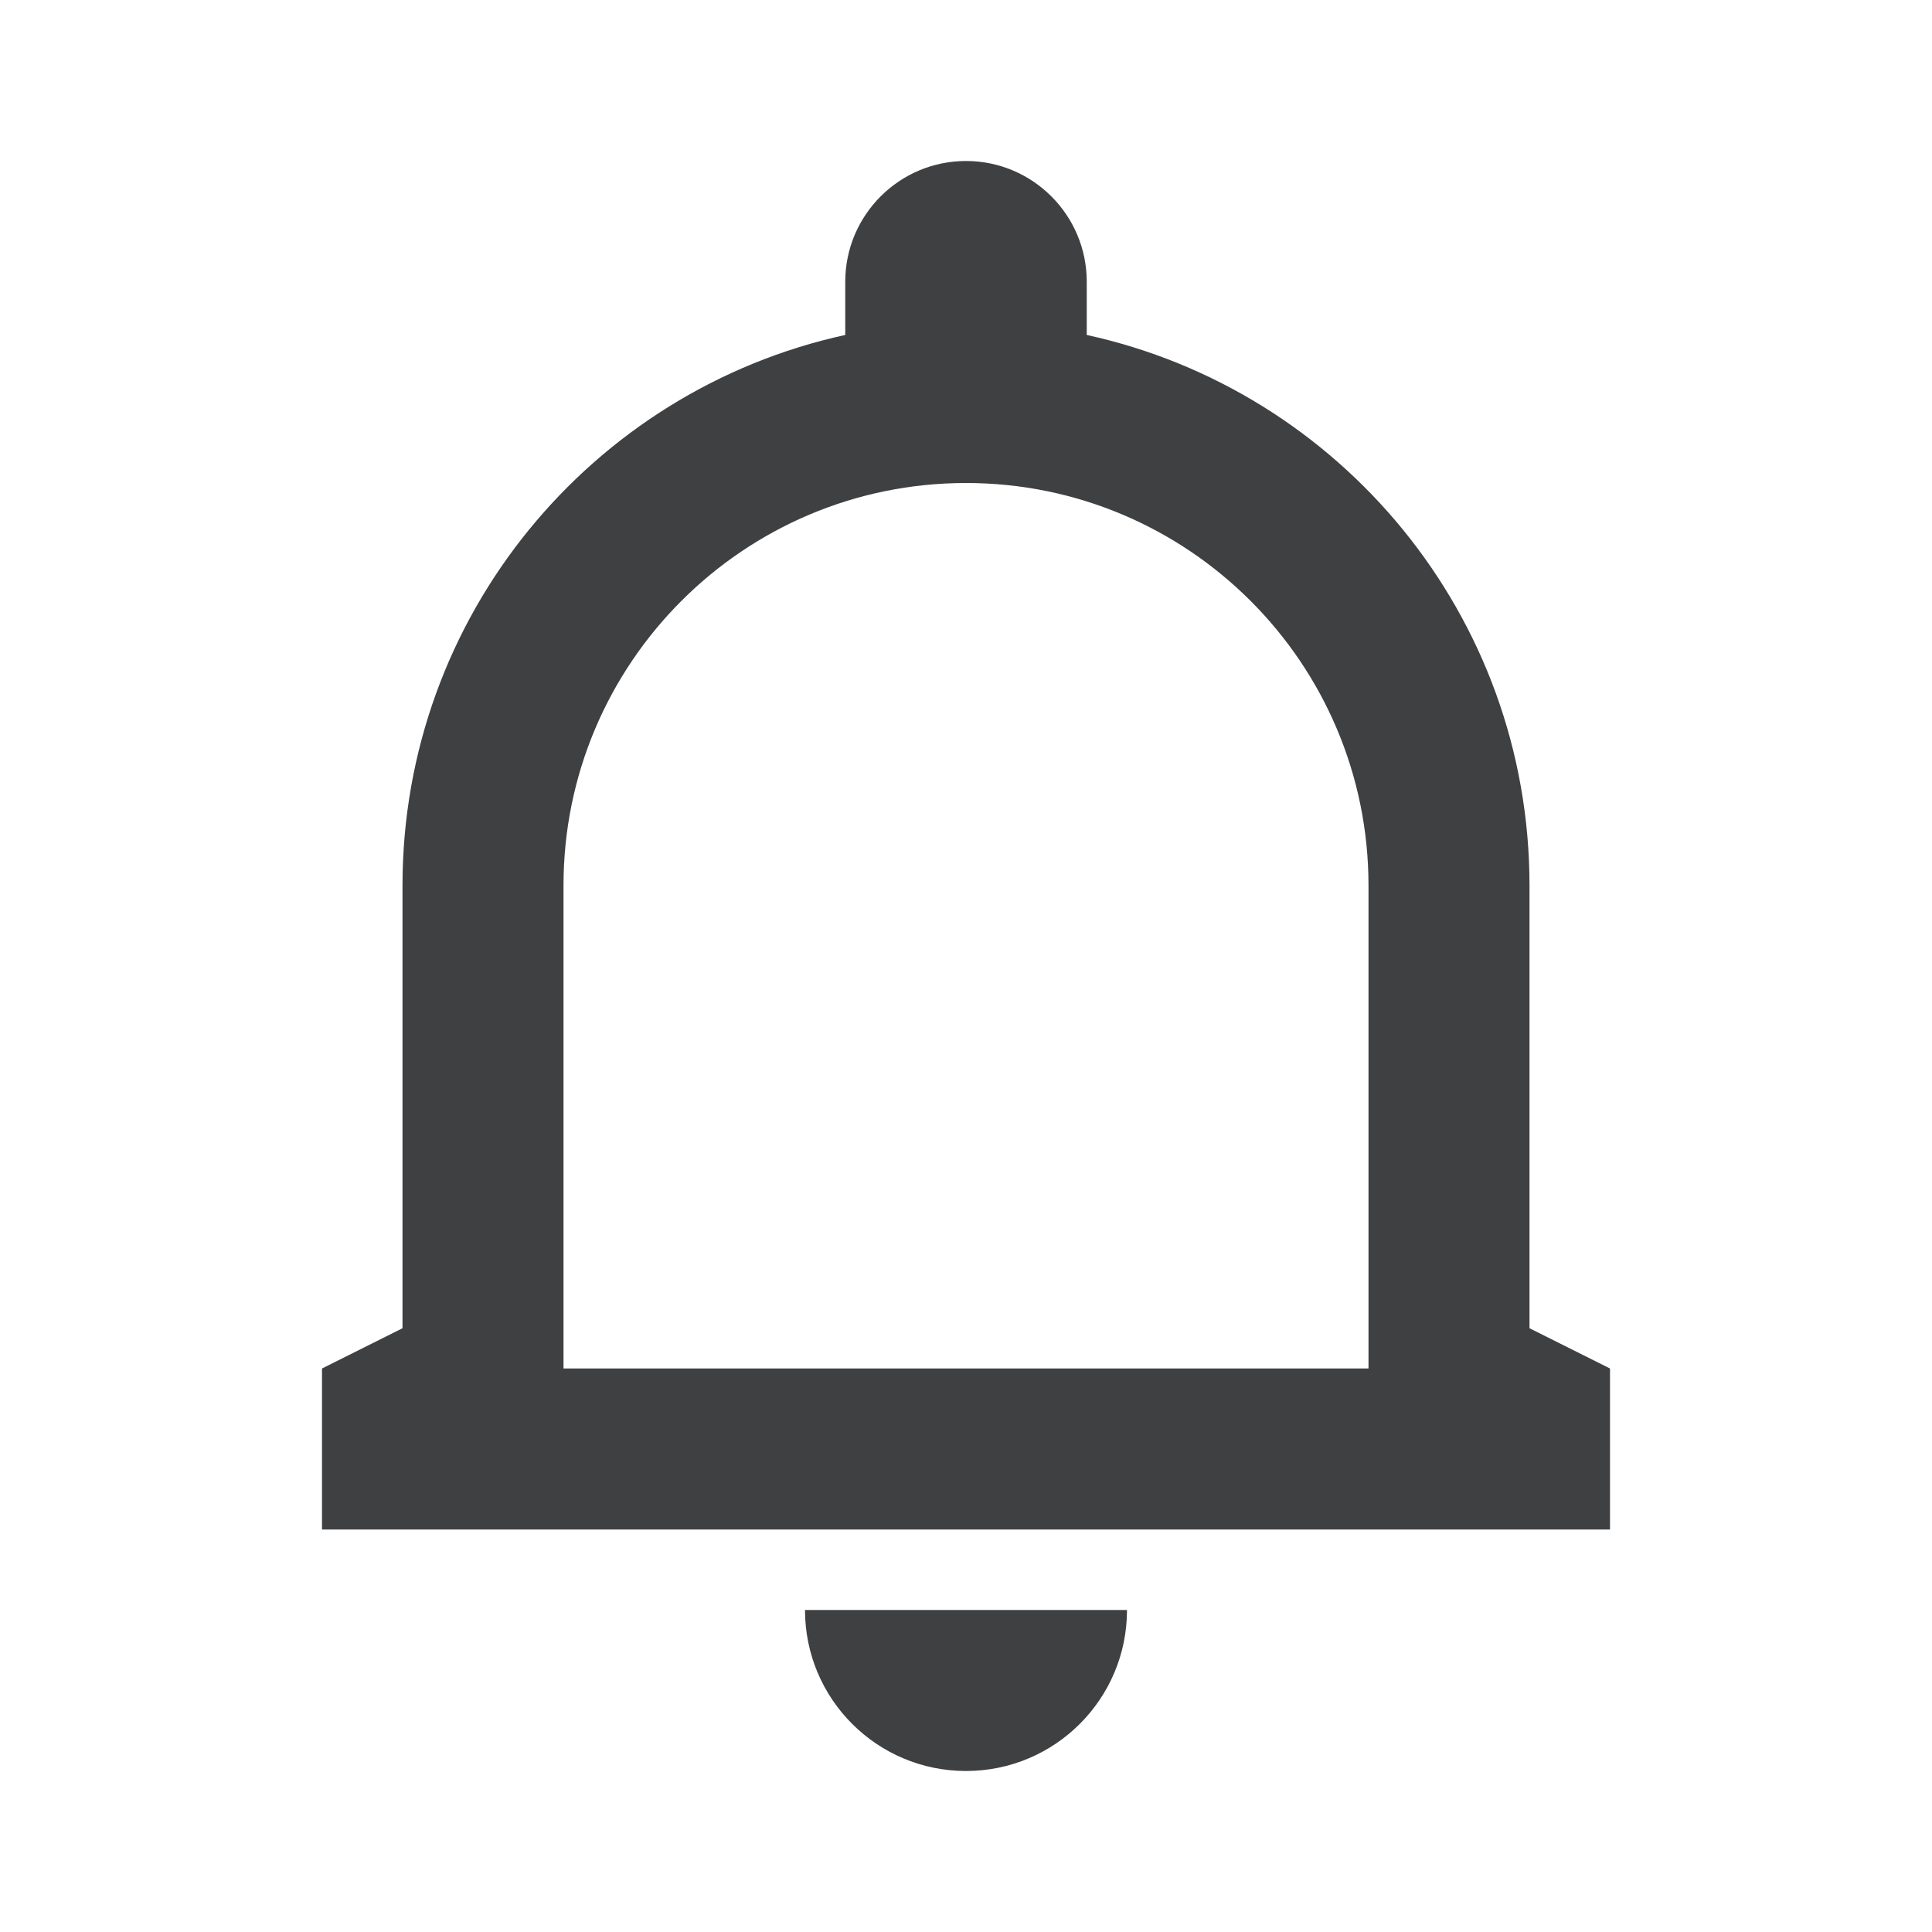
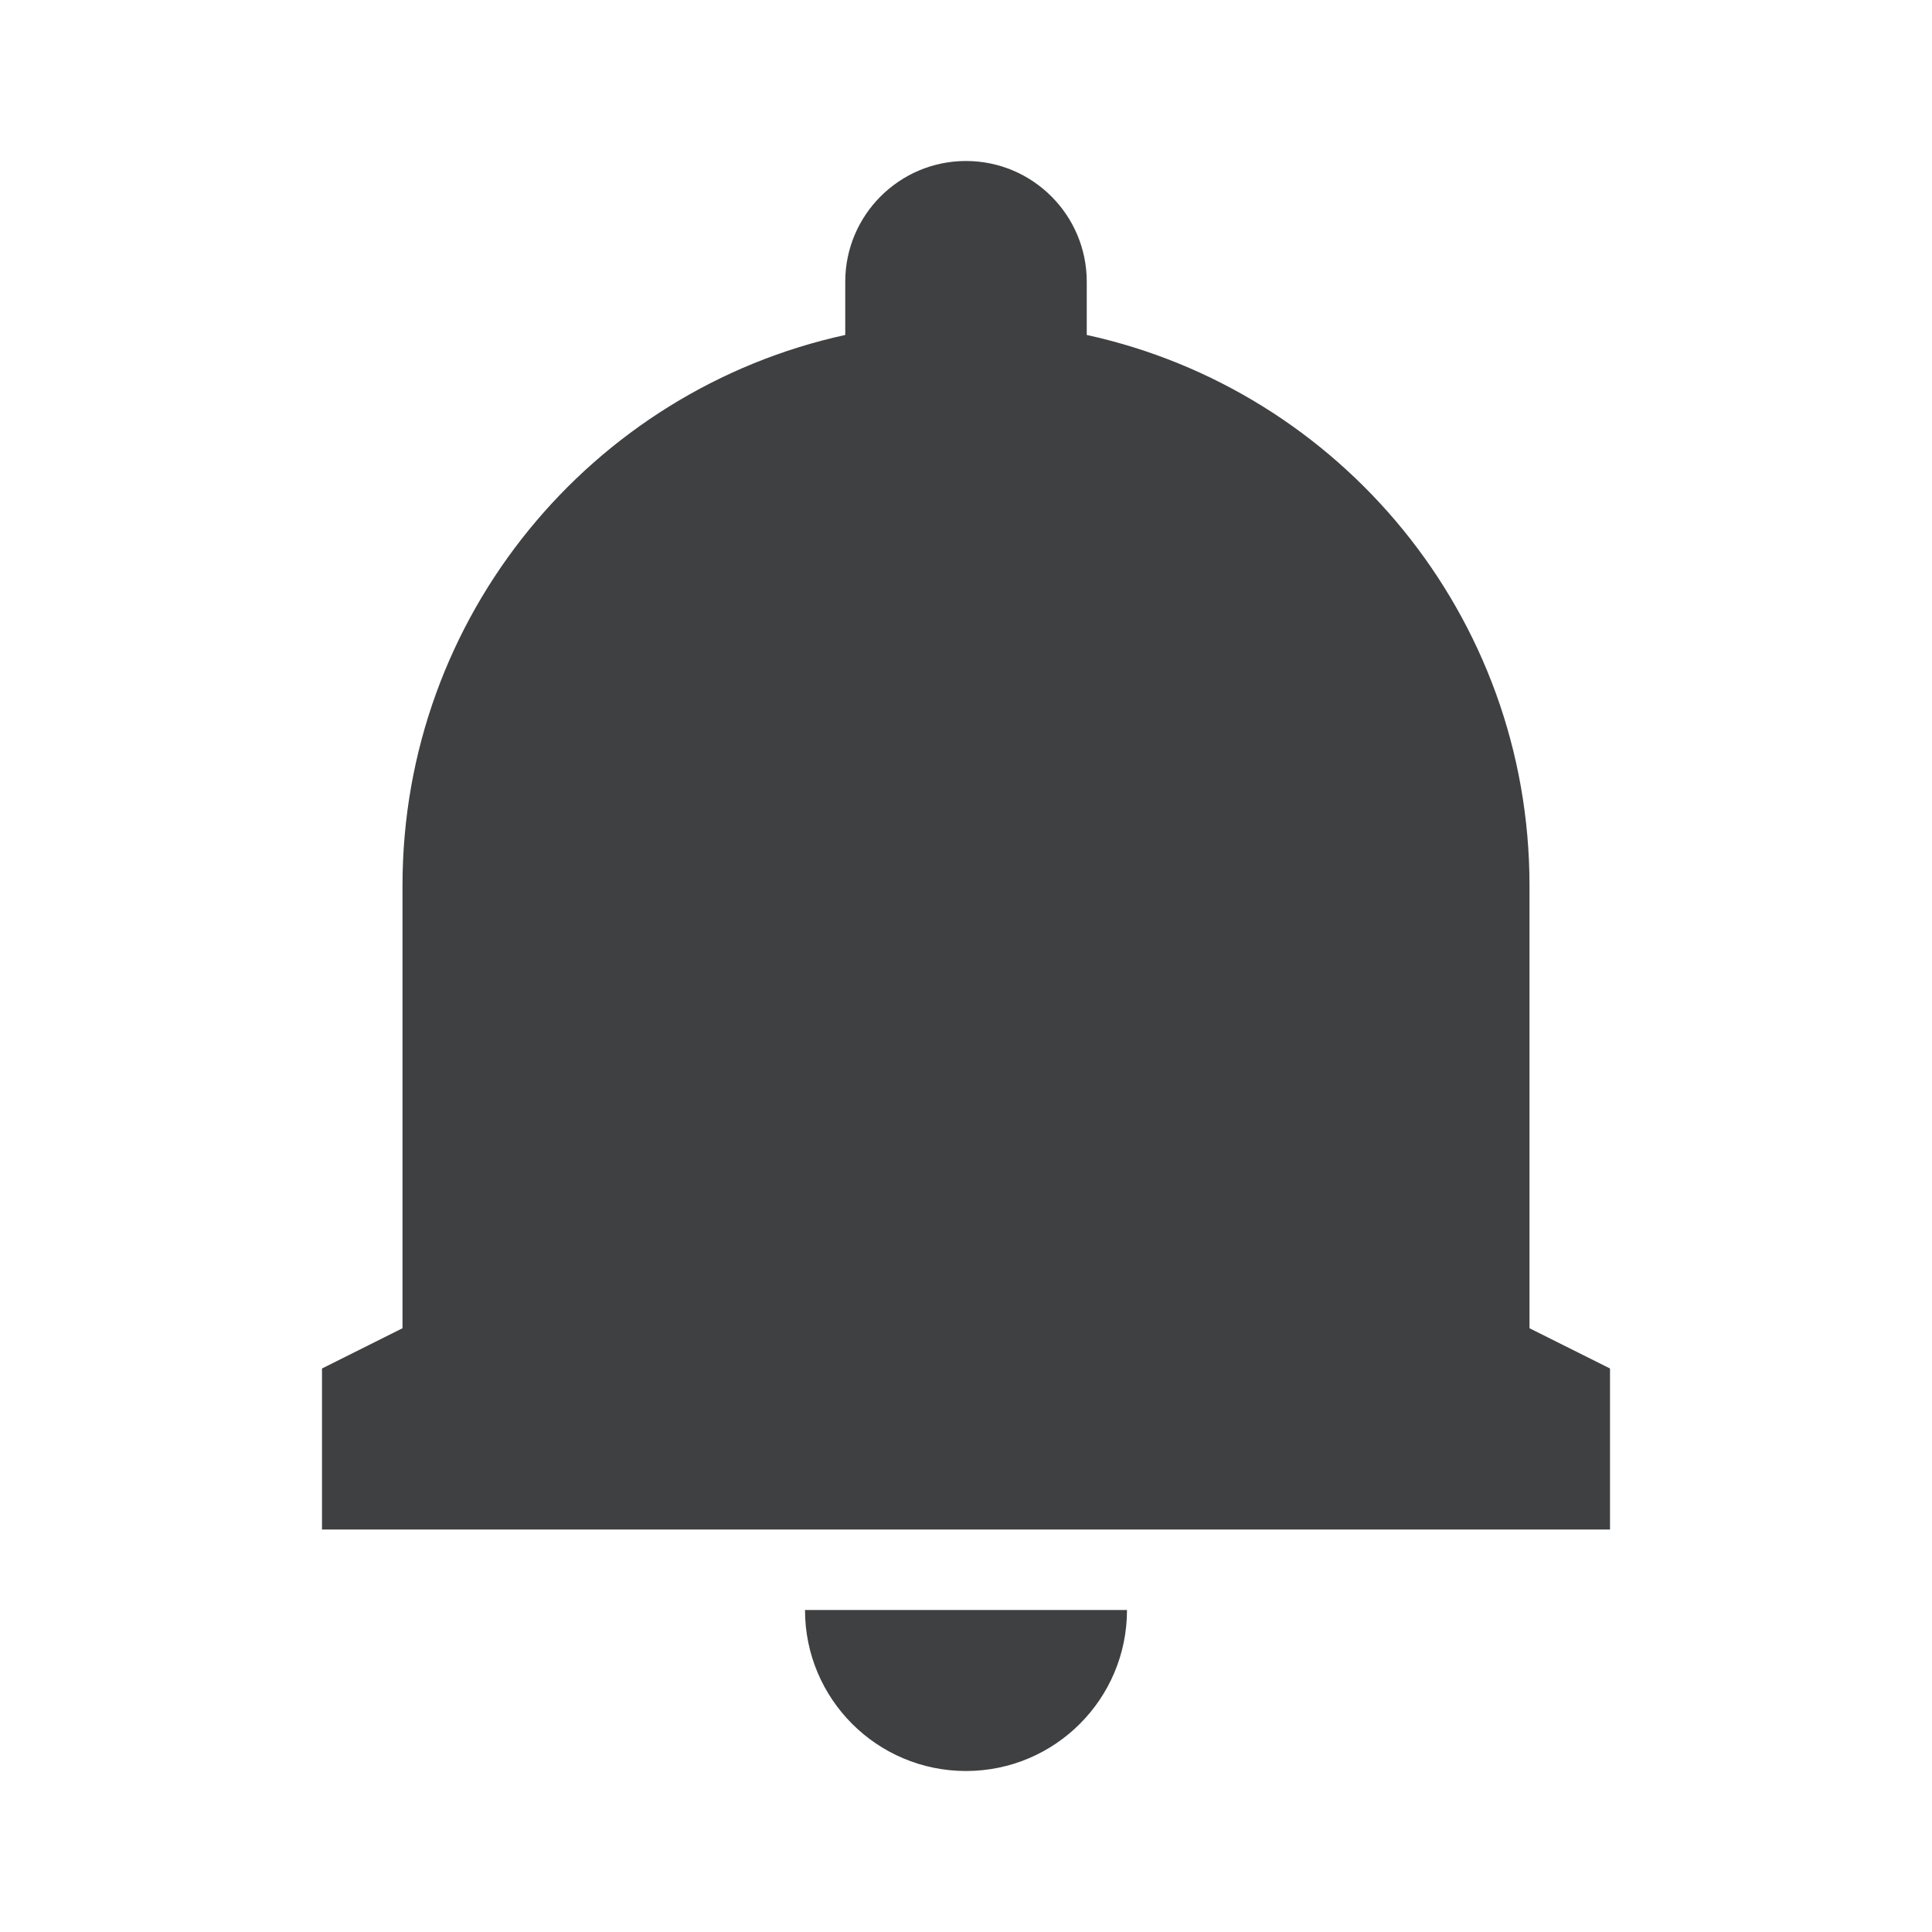
- <svg xmlns="http://www.w3.org/2000/svg" width="24" height="24" viewBox="0 0 24 24">
-   <path fill="#3E4042" fill-rule="evenodd" d="M17,11 C17,8.239 14.761,6 12,6 C9.239,6 7,8.239 7,11 L7,17 L17,17 L17,11 Z M10.5,4.161 L10.5,3.5 C10.5,2.672 11.172,2 12,2 C12.828,2 13.5,2.672 13.5,3.5 L13.5,4.161 C16.645,4.848 19,7.649 19,11 L19,16.5 L20,17 L20,19 L4,19 L4,17 L5,16.5 L5,11 C5,7.649 7.355,4.848 10.5,4.161 Z M10,20 L14,20 C14,21.105 13.105,22 12,22 C10.895,22 10,21.105 10,20 Z" />
+ <svg xmlns="http://www.w3.org/2000/svg" width="24" height="24" viewBox="0 0 24 24" fill="none">
+   <path fill-rule="evenodd" clip-rule="evenodd" d="M10.5 4.161V3.5C10.5 2.672 11.172 2 12 2C12.828 2 13.5 2.672 13.5 3.5V4.161C16.645 4.848 19 7.649 19 11V16.5L20 17V19H4V17L5 16.5V11C5 7.649 7.355 4.848 10.5 4.161ZM10 20H14C14 21.105 13.105 22 12 22C10.895 22 10 21.105 10 20Z" fill="#3E4042" />
</svg>
